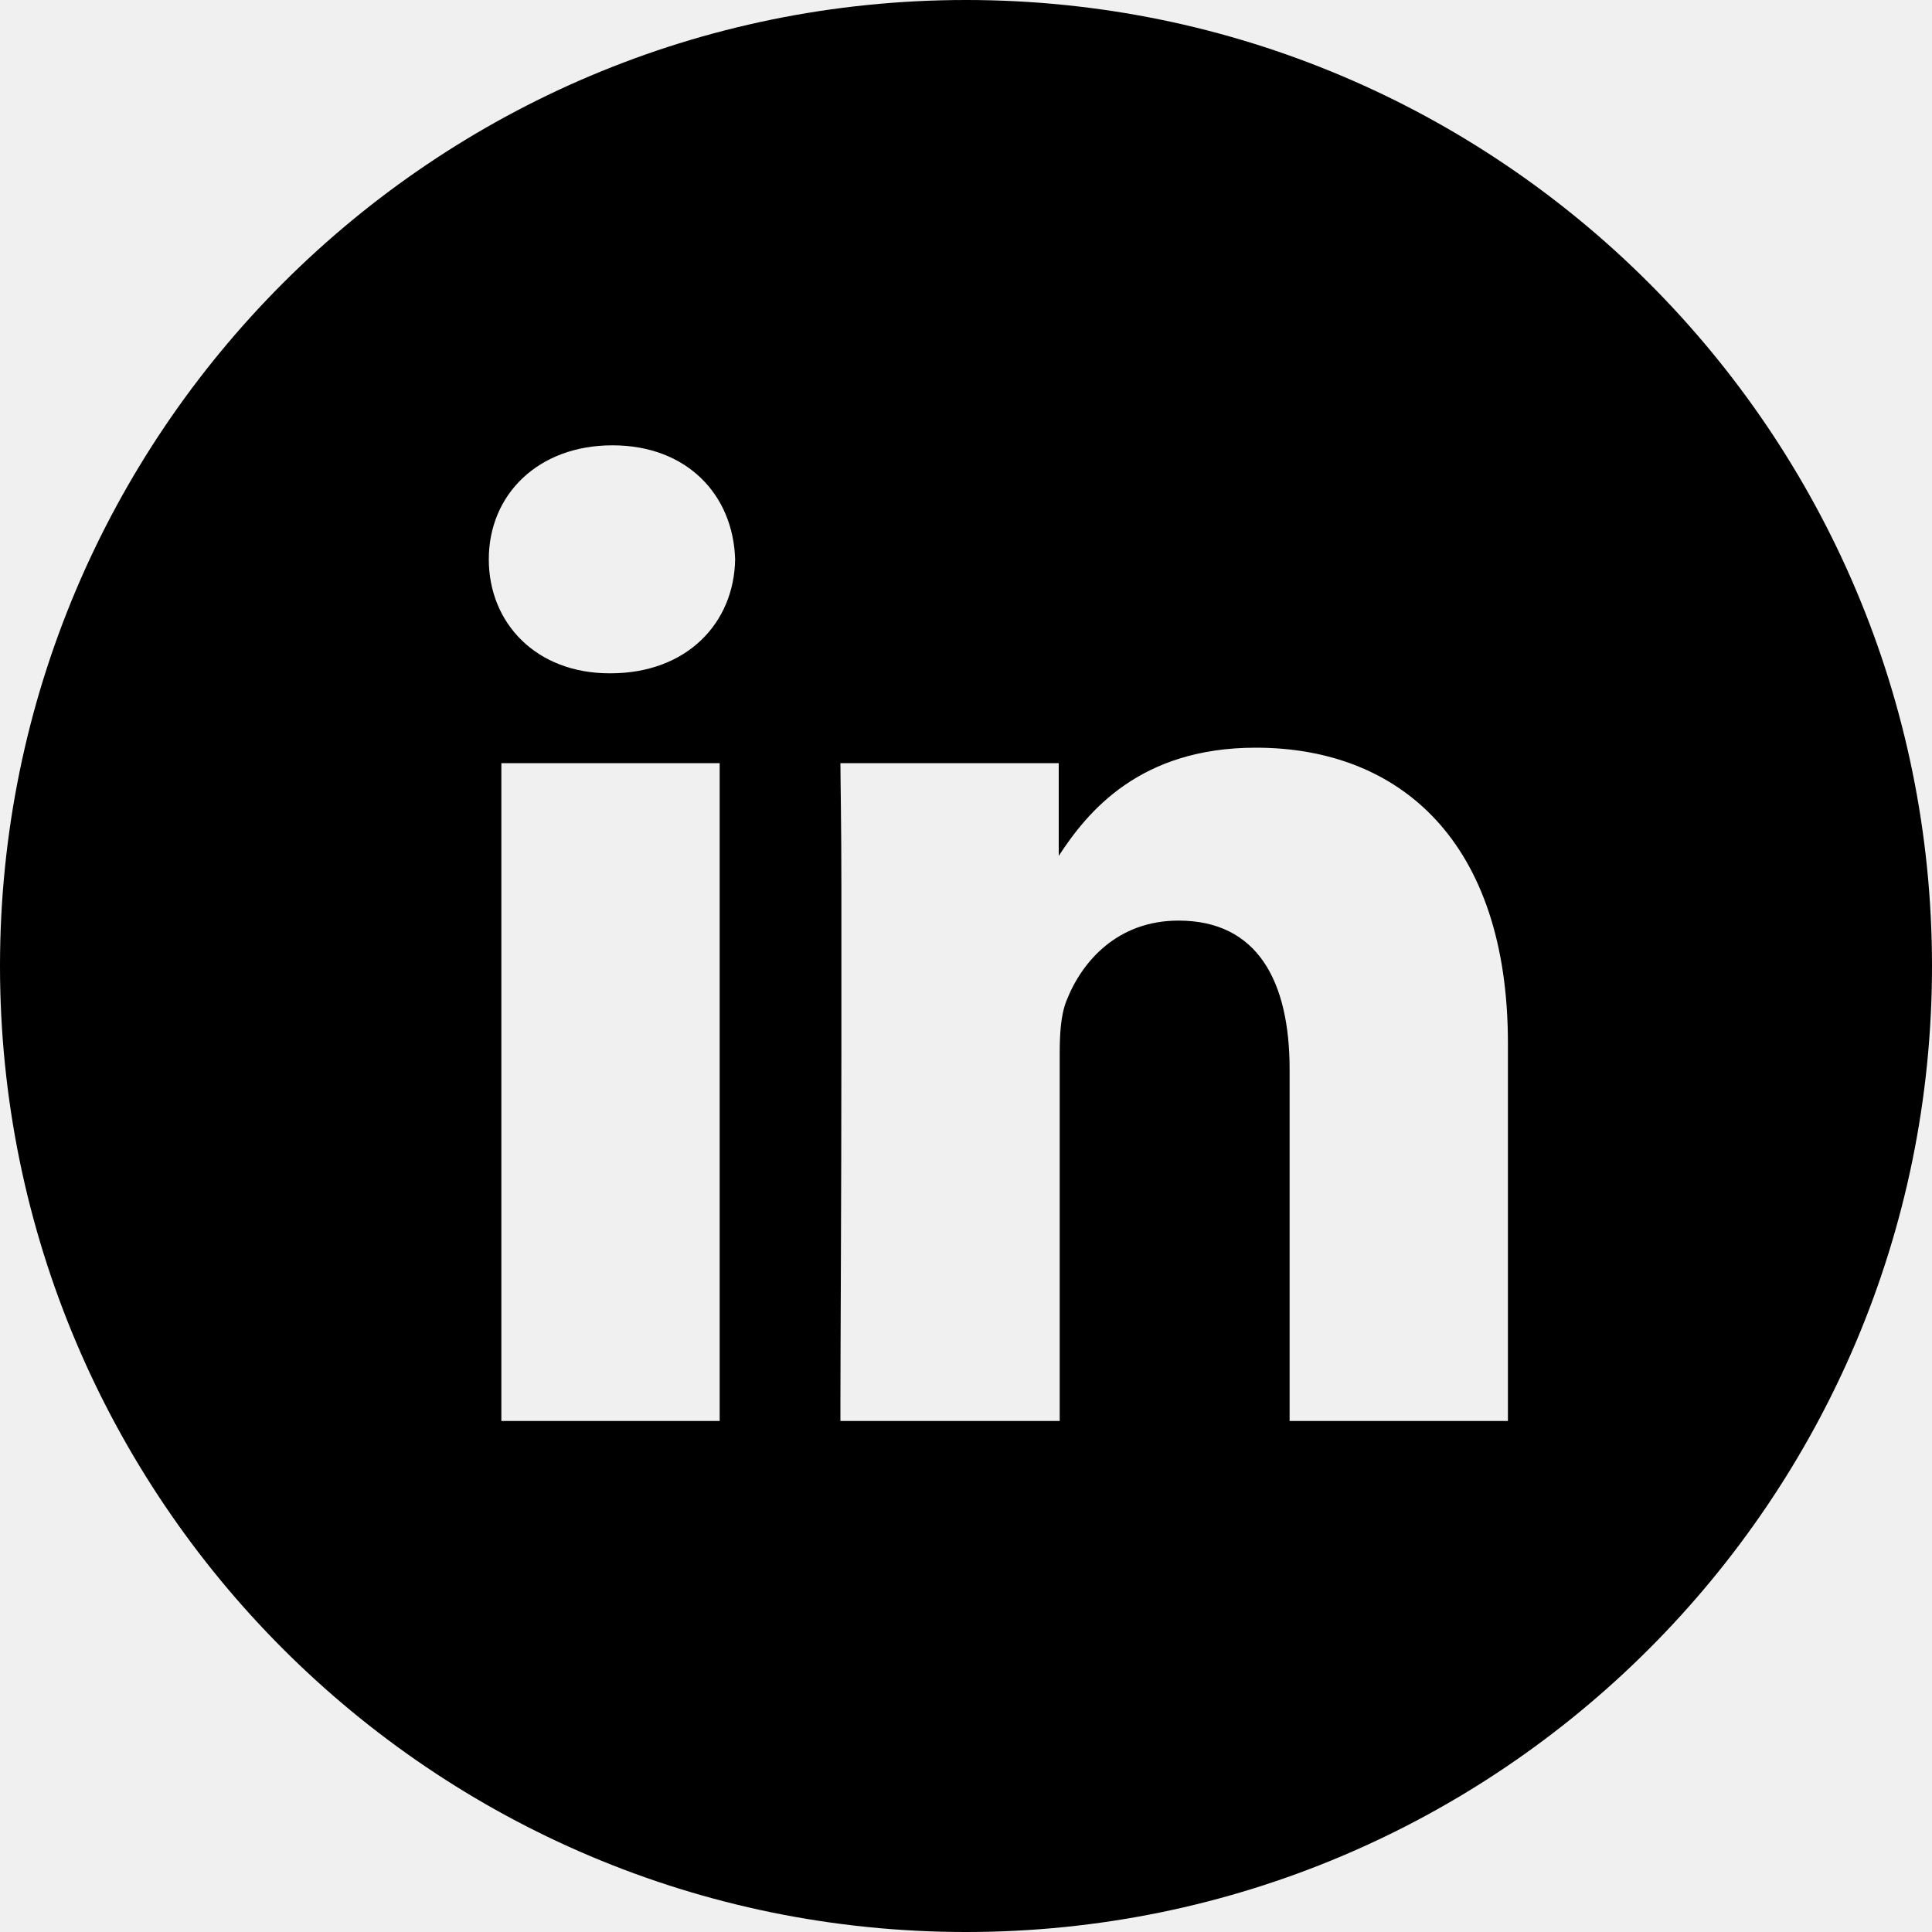
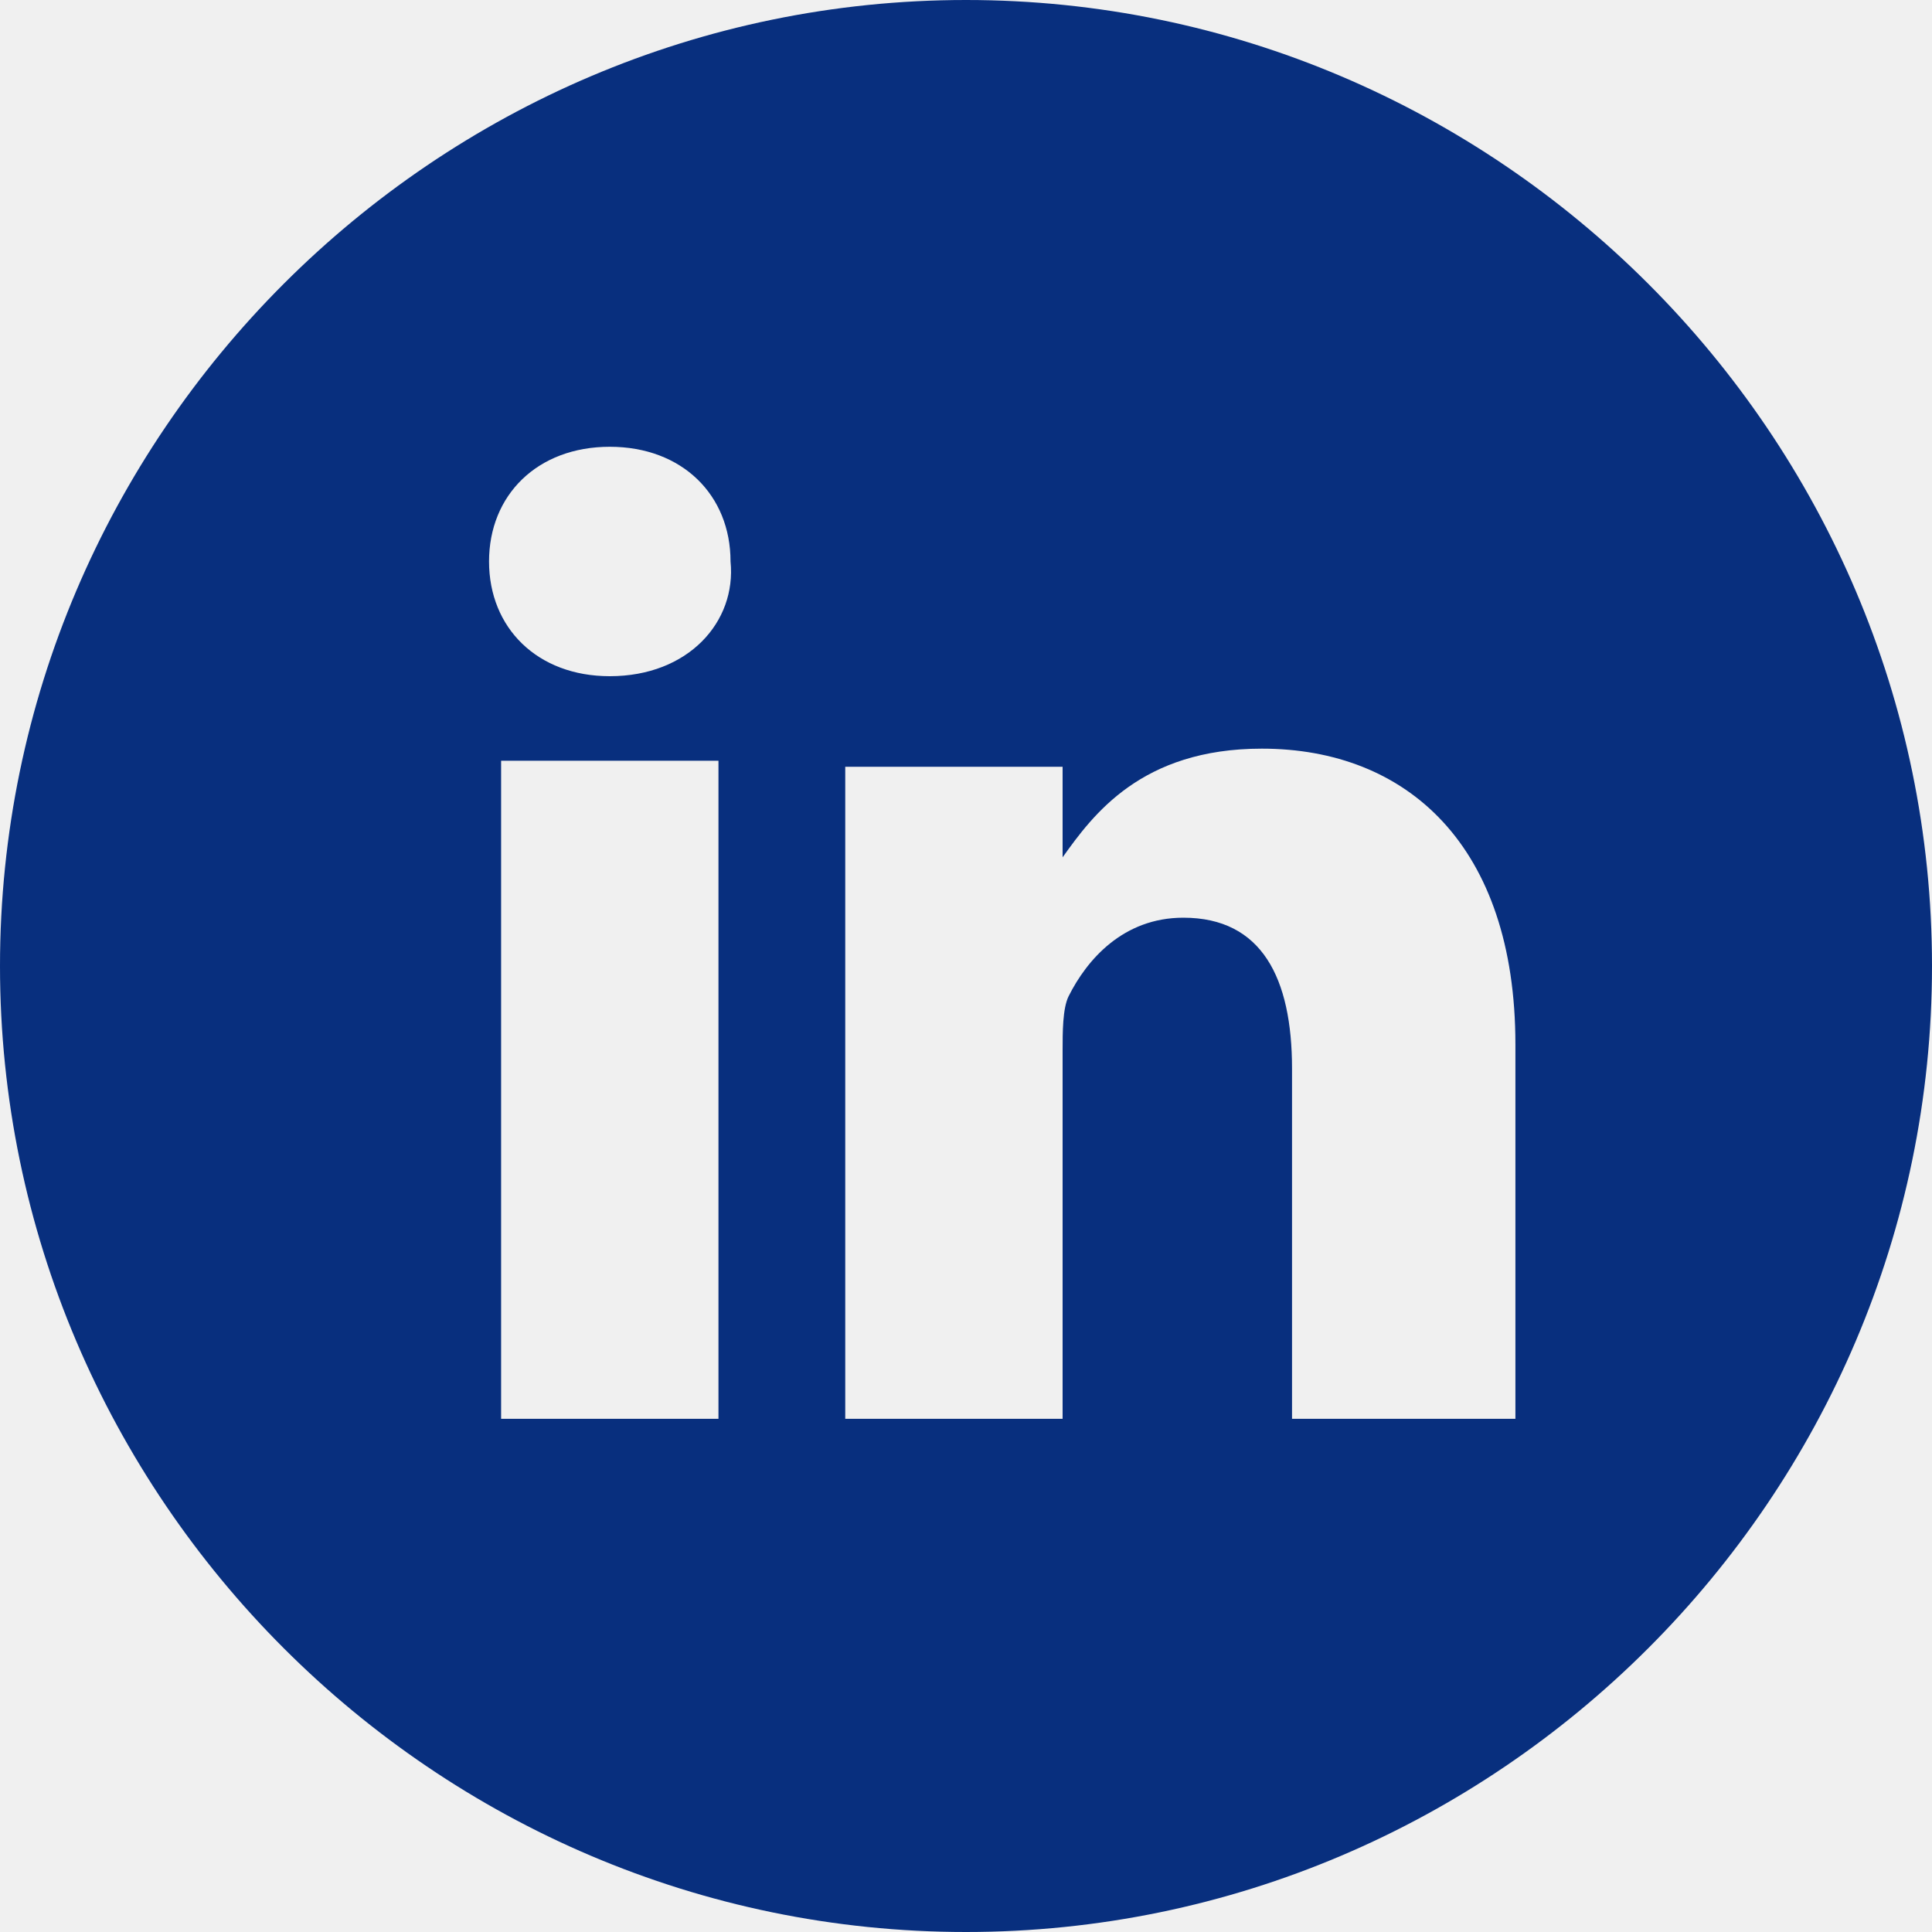
- <svg xmlns="http://www.w3.org/2000/svg" width="32" height="32" viewBox="0 0 32 32" fill="none">
-   <g clip-path="url(#clip0_295_46)">
-     <path fill-rule="evenodd" clip-rule="evenodd" d="M16 0C7.168 0 0 7.168 0 16C0 24.832 7.168 32 16 32C24.832 32 32 24.832 32 16C32 7.168 24.832 0 16 0ZM11.92 23.536H8.304V12.64H11.92V23.536ZM10.112 11.152H10.096C8.88 11.152 8.096 10.32 8.096 9.264C8.096 8.192 8.912 7.376 10.144 7.376C11.376 7.376 12.144 8.192 12.176 9.264C12.16 10.32 11.376 11.152 10.112 11.152ZM24.976 23.536H21.36V17.712C21.36 16.256 20.832 15.248 19.52 15.248C18.512 15.248 17.92 15.92 17.664 16.576C17.568 16.816 17.552 17.136 17.552 17.456V23.536H13.92C13.92 23.536 13.92 23.504 13.92 23.456V23.216C13.92 22.336 13.936 19.792 13.936 17.424V16.592C13.936 16.176 13.936 15.792 13.936 15.408V14.688C13.936 13.664 13.92 12.896 13.92 12.64H17.536V14.176C18.016 13.44 18.88 12.384 20.8 12.384C23.184 12.384 24.976 13.936 24.976 17.28V23.536Z" fill="black" />
-   </g>
-   <defs>
-     <clipPath id="clip0_295_46">
-       <rect width="32" height="32" fill="white" />
-     </clipPath>
-   </defs>
+ <svg xmlns="http://www.w3.org/2000/svg" version="1.1" id="圖層_1" x="0px" y="0px" viewBox="0 0 32 32" style="enable-background:new 0 0 32 32;" xml:space="preserve">
+   <style type="text/css">
+ 	.st0{fill-rule:evenodd;clip-rule:evenodd;fill:#082F7E;}
+ </style>
+   <path class="st0" d="M16,0C7.2,0,0,7.2,0,16s7.2,16,16,16s16-7.2,16-16S24.8,0,16,0z M11.9,23.5H8.3V12.6h3.6V23.5z M10.1,11.2  c-1.2,0-2-0.8-2-1.9s0.8-1.9,2-1.9c1.2,0,2,0.8,2,1.9C12.2,10.3,11.4,11.2,10.1,11.2z M25.1,23.5h-3.7v-5.8c0-1.5-0.5-2.5-1.8-2.5  c-1,0-1.6,0.7-1.9,1.3c-0.1,0.2-0.1,0.6-0.1,0.9v6.1H14c0,0,0,0,0-0.1v-0.2c0-0.9,0-3.4,0-5.8v-0.8c0-0.4,0-0.8,0-1.2v-0.7  c0-1,0-1.8,0-2h3.6v1.5c0.5-0.7,1.3-1.8,3.3-1.8c2.4,0,4.2,1.6,4.2,4.9V23.5z" />
</svg>
